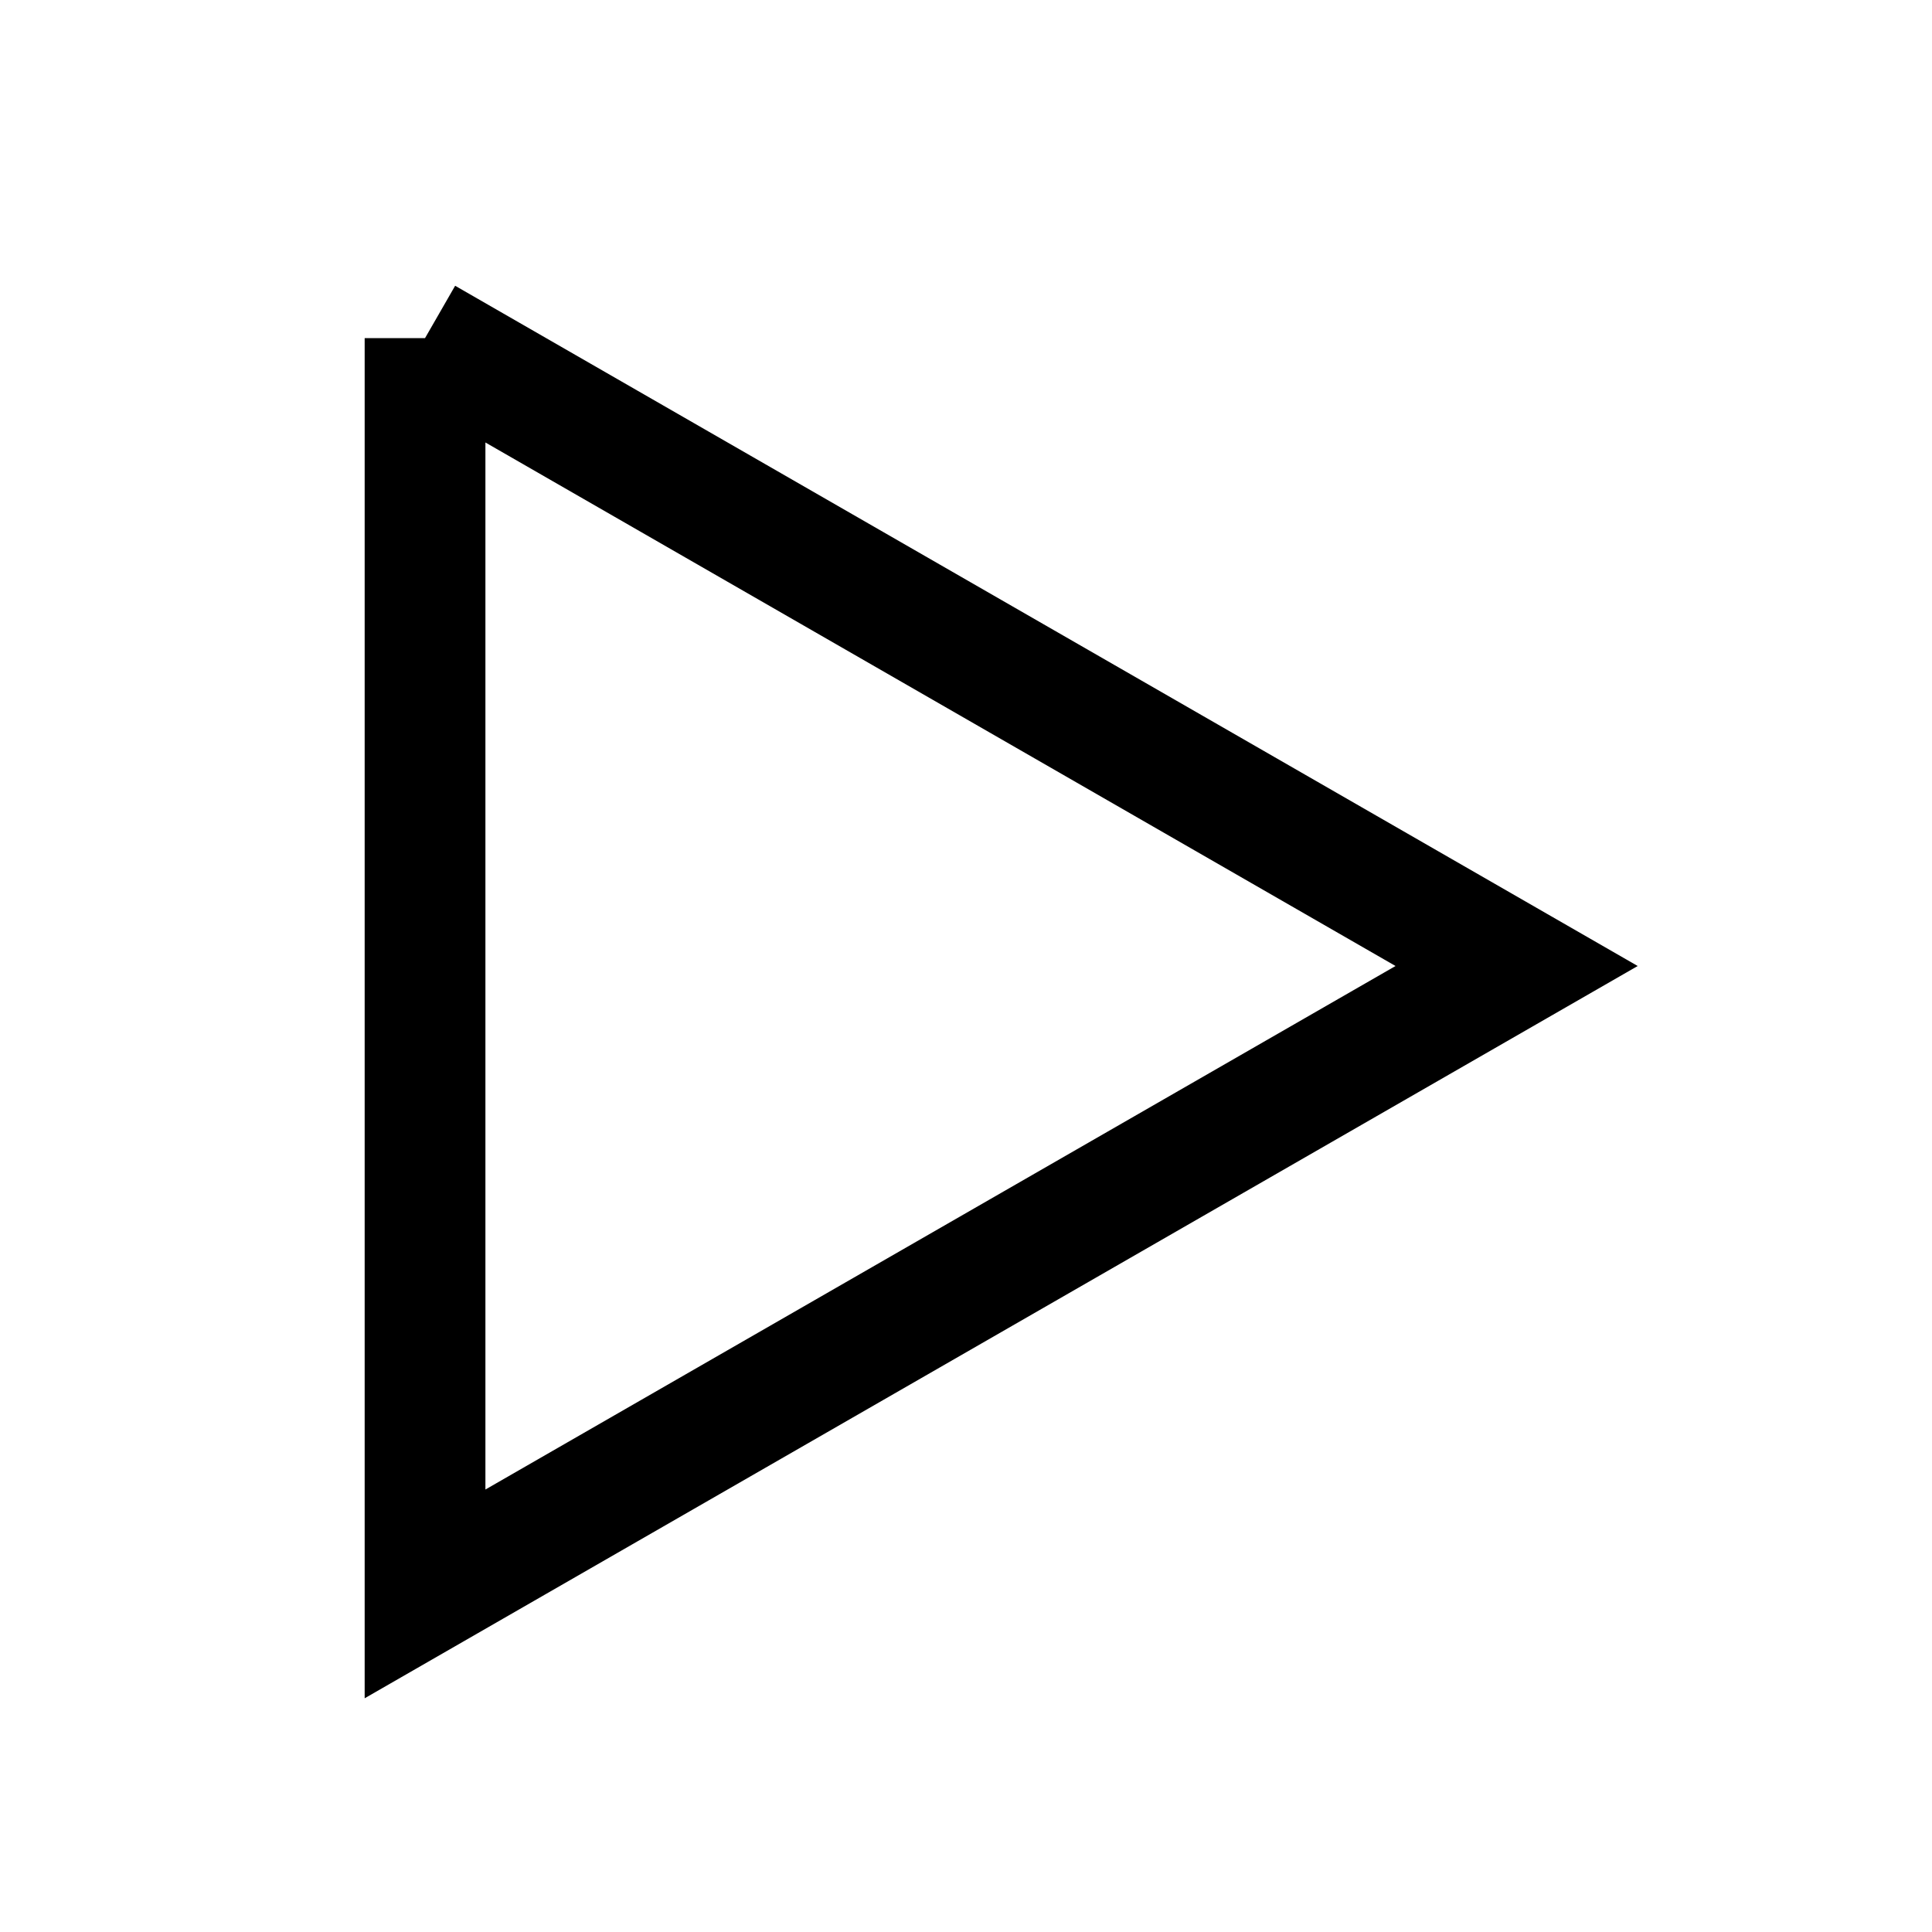
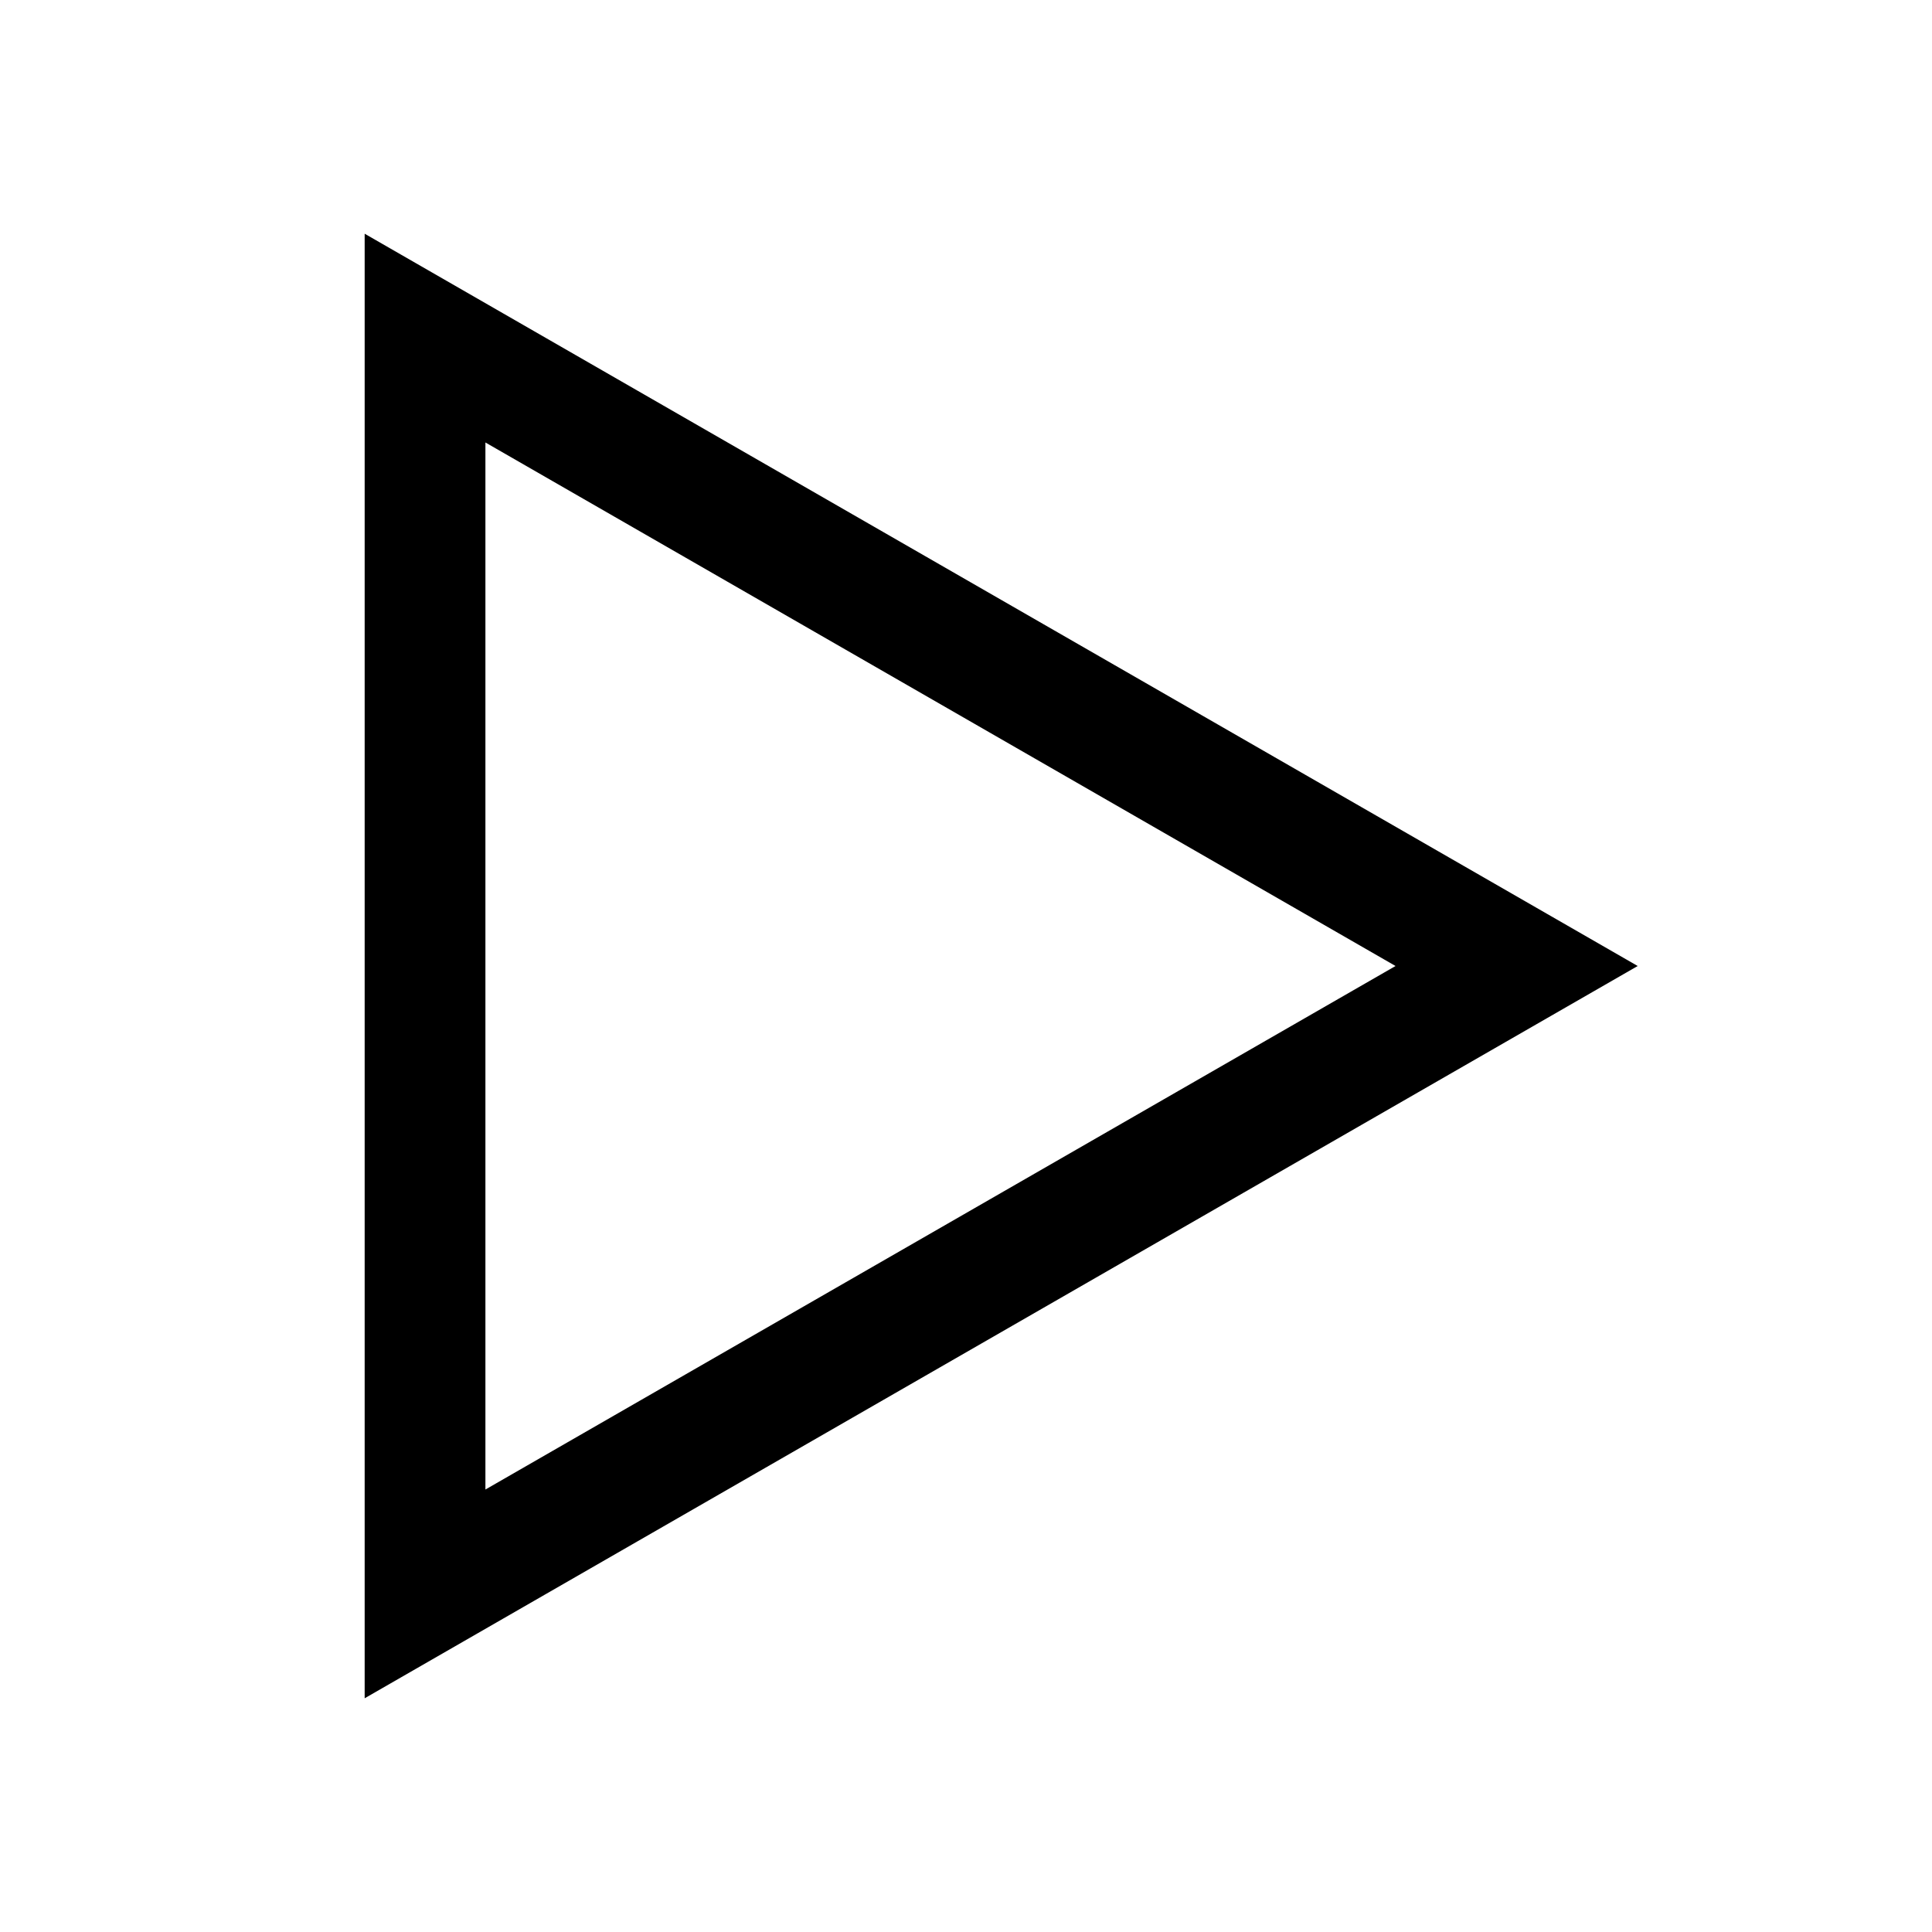
<svg xmlns="http://www.w3.org/2000/svg" fill="transparent" viewBox="0 0 200 200">
-   <path stroke="black" fill="none" stroke-width="12.5" stroke-linejoin="miter" d="M 44 35 L 44 165 L 157 100 L 44 35" />
+   <path stroke="black" fill="none" stroke-width="12.5" stroke-linejoin="miter" d="M 44 35 L 44 165 L 157 100 Z" />
</svg>
